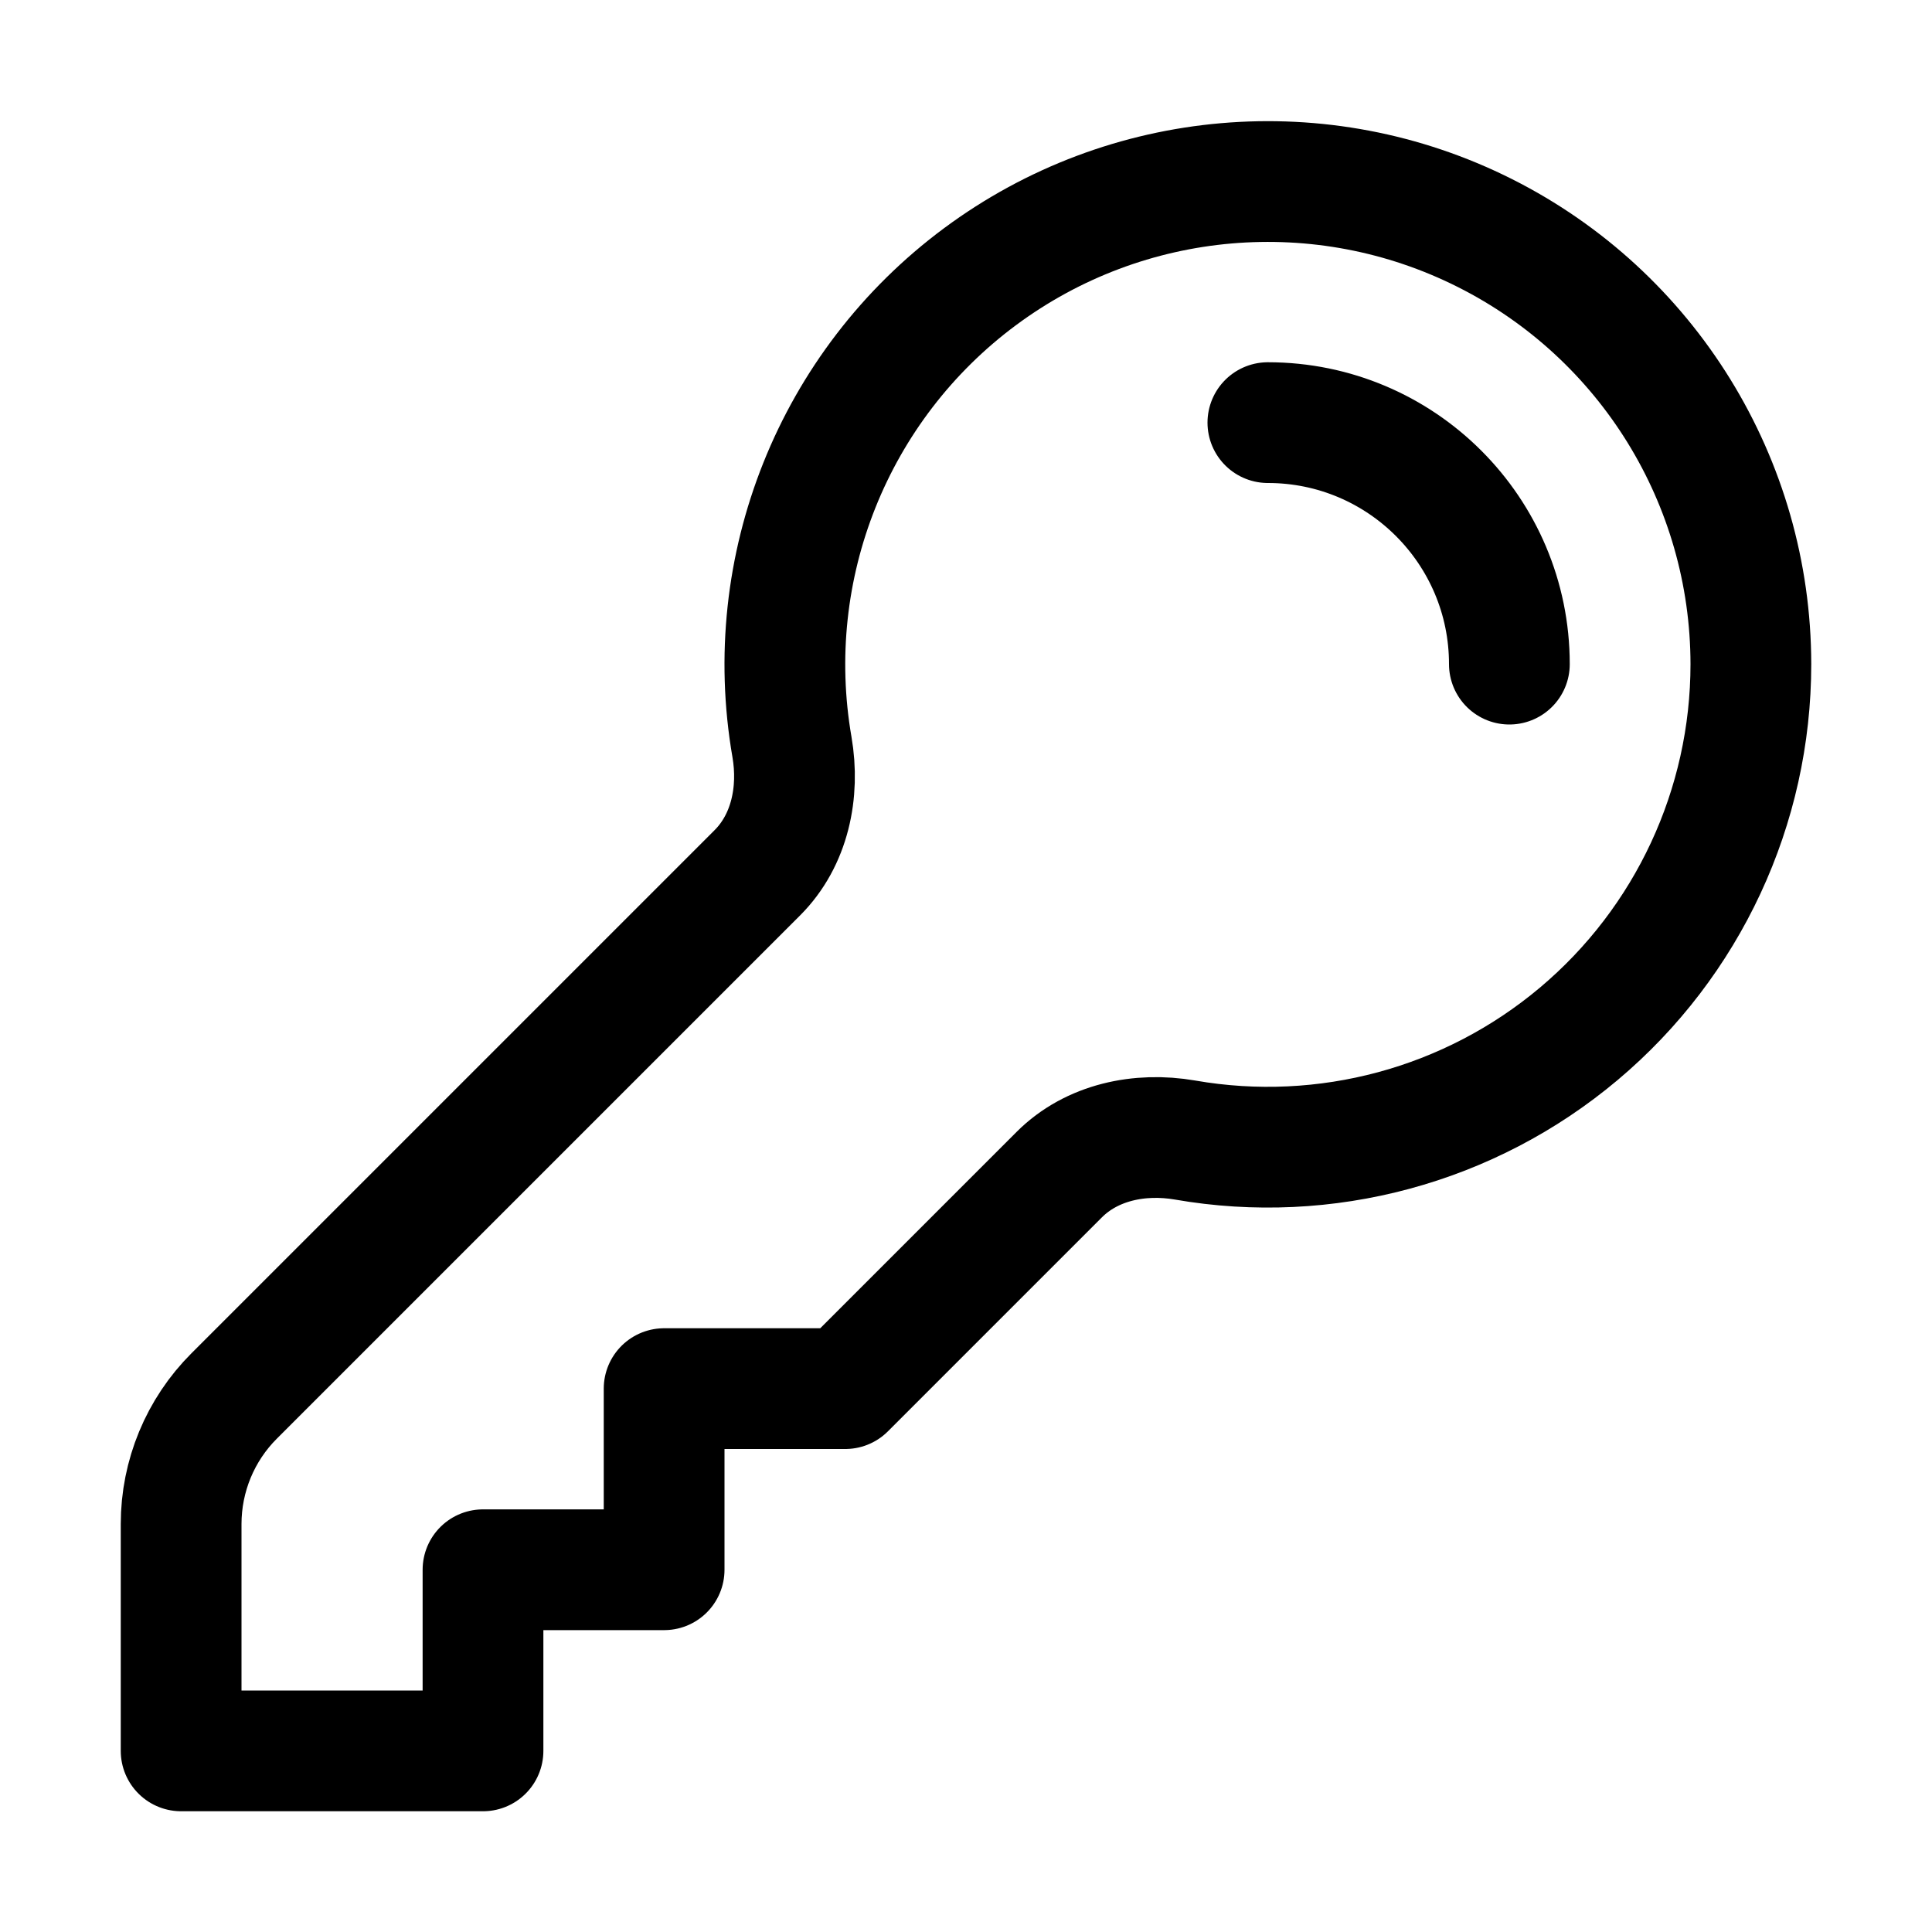
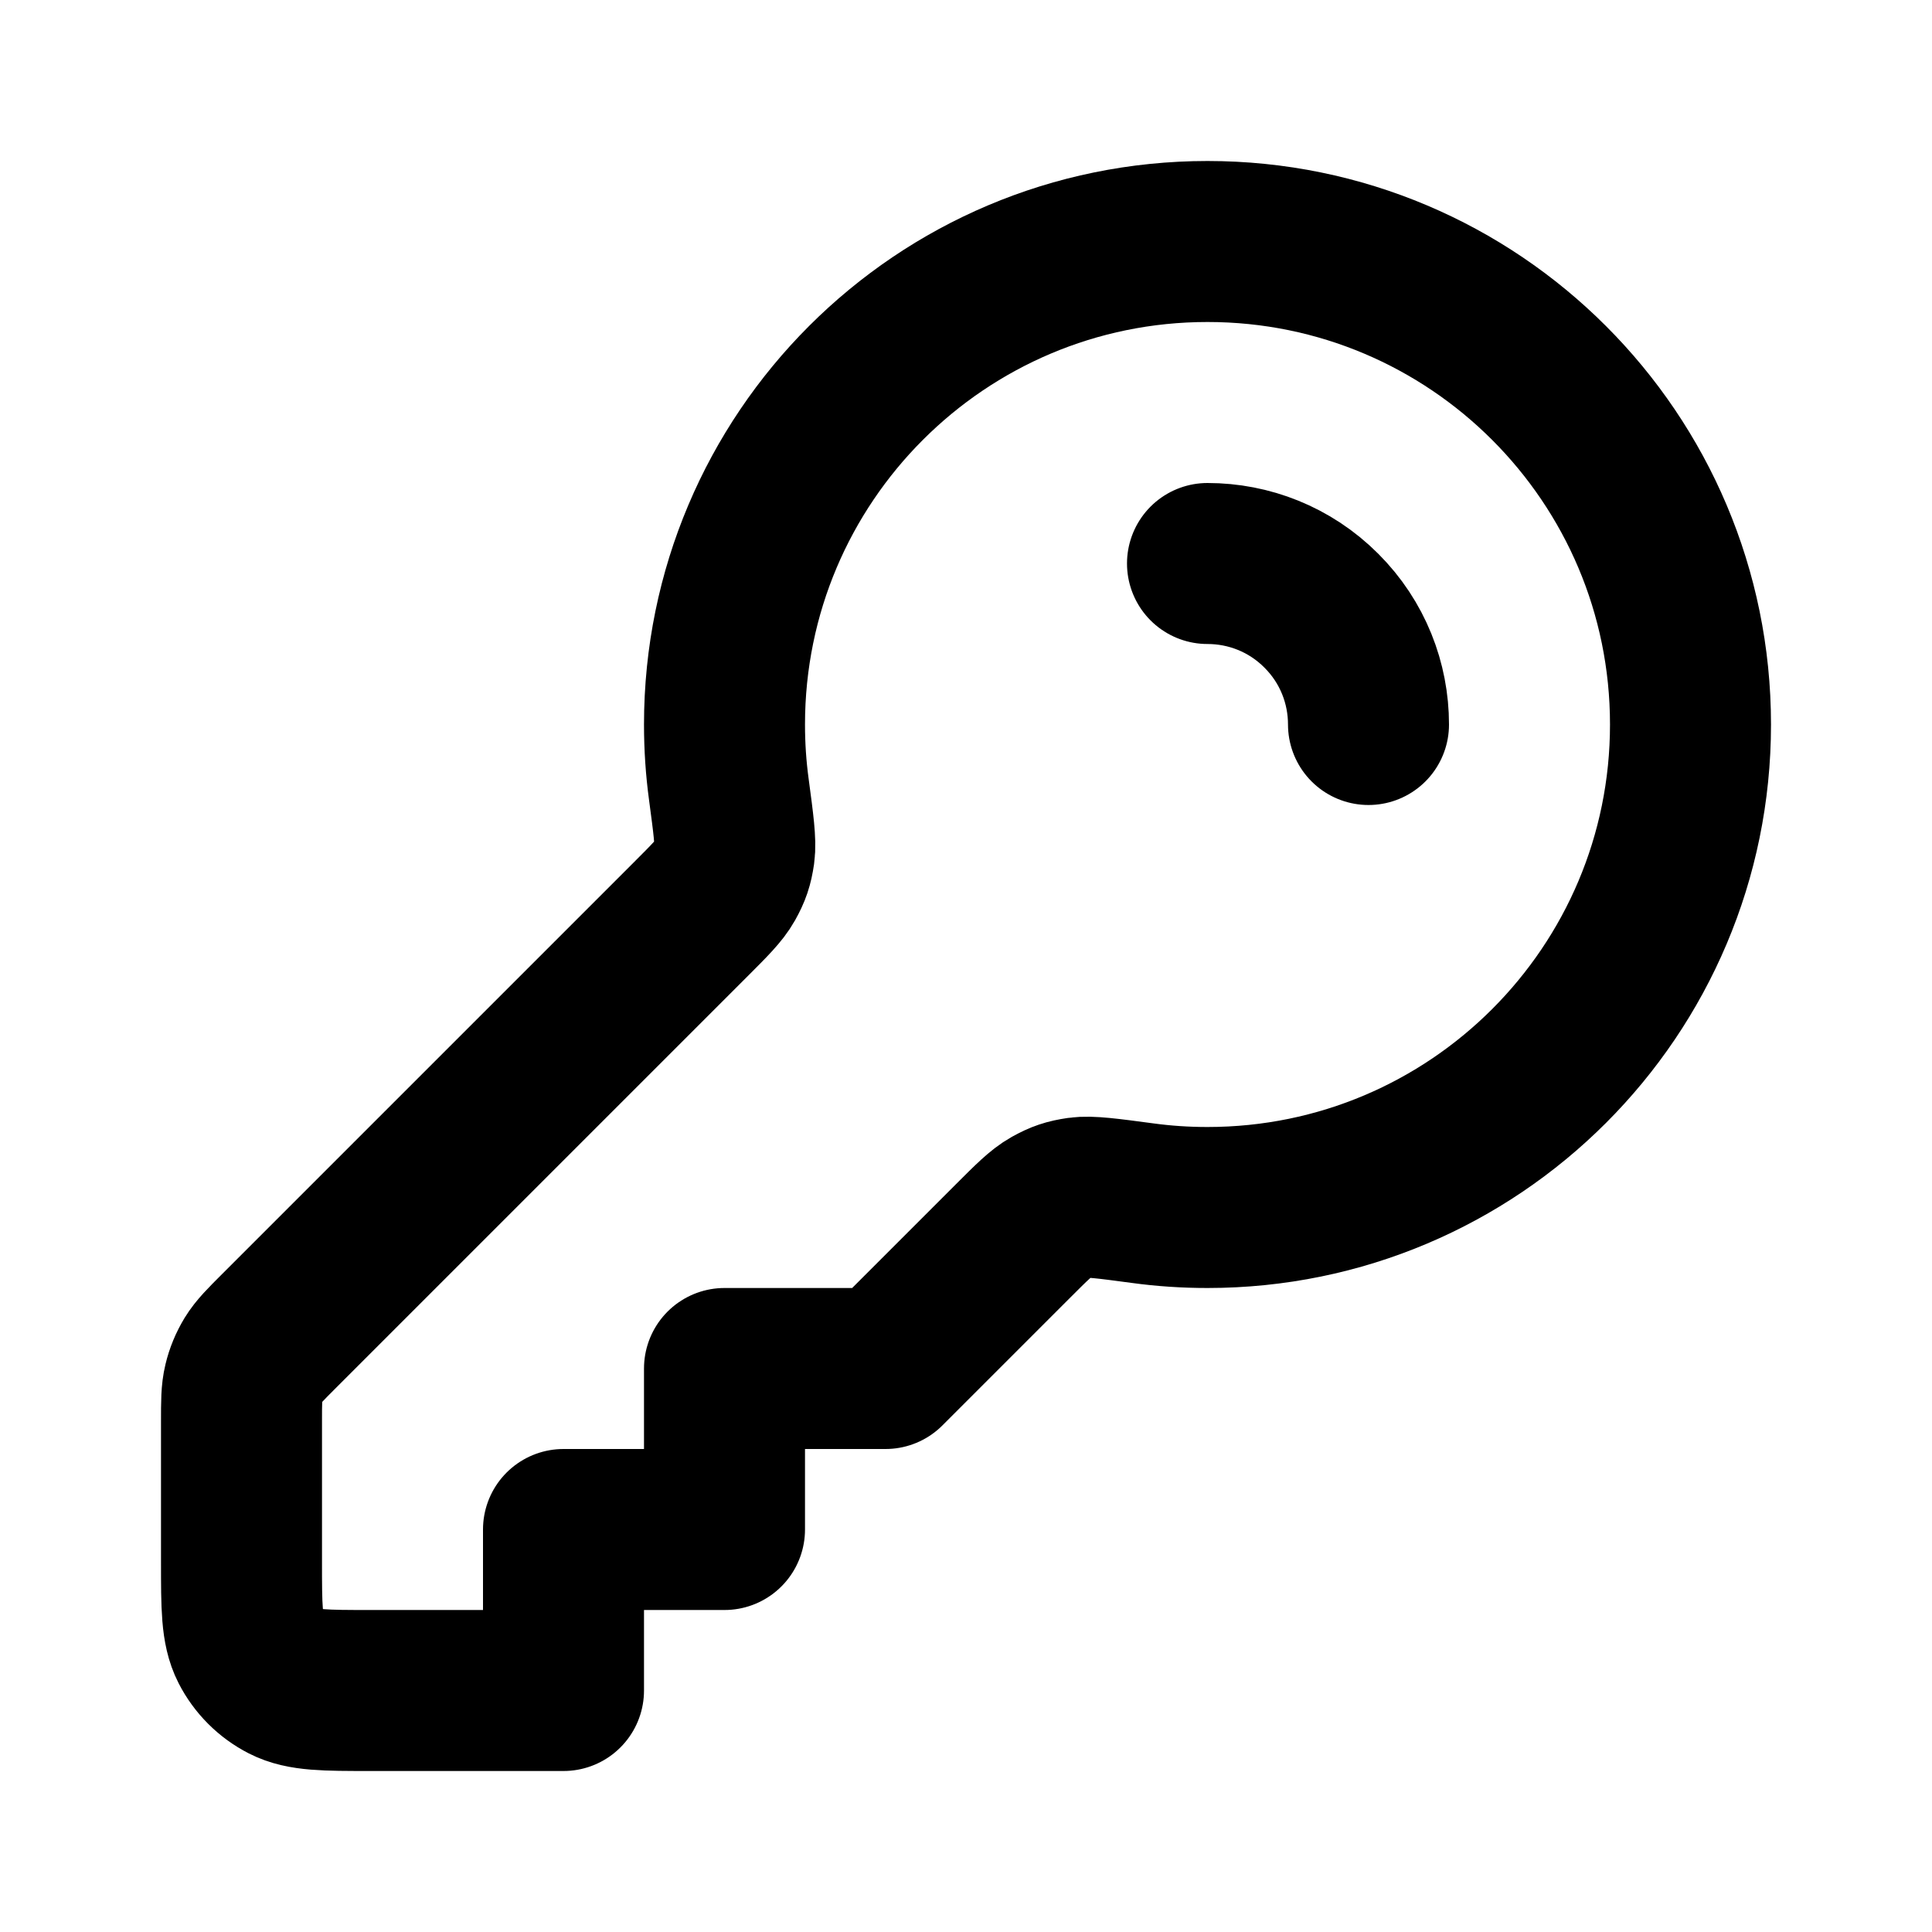
- <svg xmlns="http://www.w3.org/2000/svg" fill="none" viewBox="0 0 24 24" stroke-width="1.5" stroke="currentColor" class="size-6">
-   <path stroke-linecap="round" stroke-linejoin="round" d="M15.75 5.25a3 3 0 0 1 3 3m3 0a6 6 0 0 1-7.029 5.912c-.563-.097-1.159.026-1.563.43L10.5 17.25H8.25v2.25H6v2.25H2.25v-2.818c0-.597.237-1.17.659-1.591l6.499-6.499c.404-.404.527-1 .43-1.563A6 6 0 1 1 21.75 8.25Z" />
+ <svg xmlns="http://www.w3.org/2000/svg" width="100%" height="100%" viewBox="0 0 24 24" fill="none">
+   <path d="M17 9C17 8.488 16.805 7.976 16.414 7.586C16.024 7.195 15.512 7 15 7M15 15C18.314 15 21 12.314 21 9C21 5.686 18.314 3 15 3C11.686 3 9 5.686 9 9C9 9.274 9.018 9.543 9.054 9.807C9.112 10.241 9.141 10.458 9.122 10.596C9.101 10.739 9.075 10.816 9.005 10.942C8.937 11.063 8.818 11.182 8.579 11.421L3.469 16.531C3.296 16.704 3.209 16.791 3.147 16.892C3.093 16.981 3.052 17.079 3.028 17.181C3 17.296 3 17.418 3 17.663V19.4C3 19.96 3 20.24 3.109 20.454C3.205 20.642 3.358 20.795 3.546 20.891C3.76 21 4.04 21 4.6 21H7V19H9V17H11L12.579 15.421C12.818 15.182 12.937 15.063 13.058 14.995C13.184 14.925 13.261 14.899 13.404 14.878C13.542 14.859 13.759 14.888 14.193 14.946C14.457 14.982 14.726 15 15 15Z" stroke="currentColor" stroke-width="2" stroke-linecap="round" stroke-linejoin="round" />
</svg>
